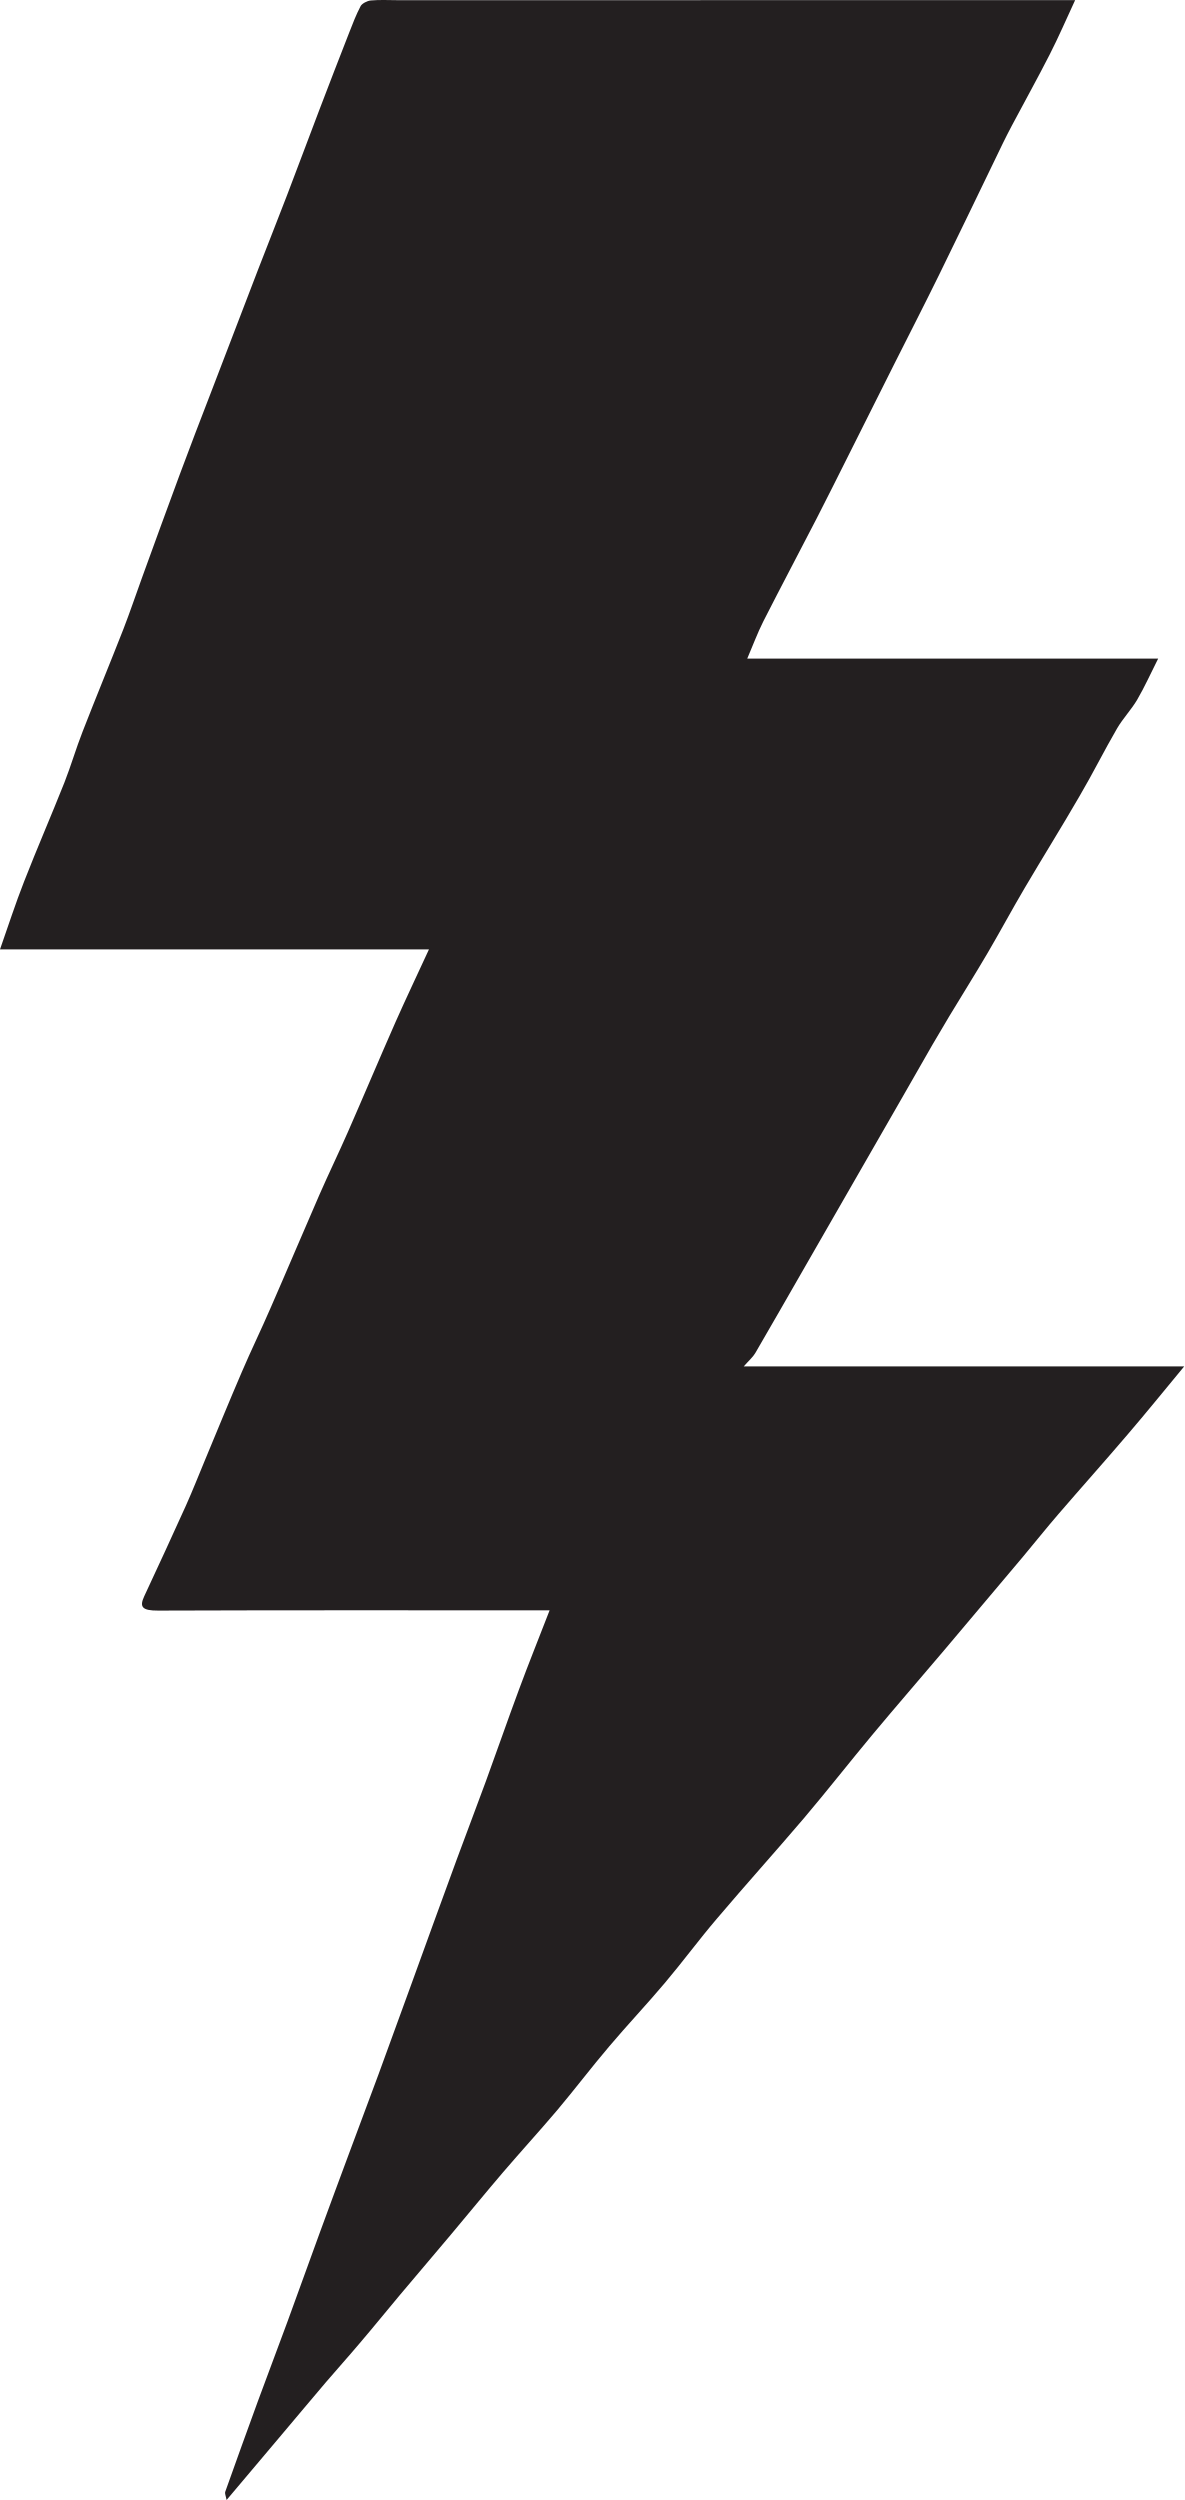
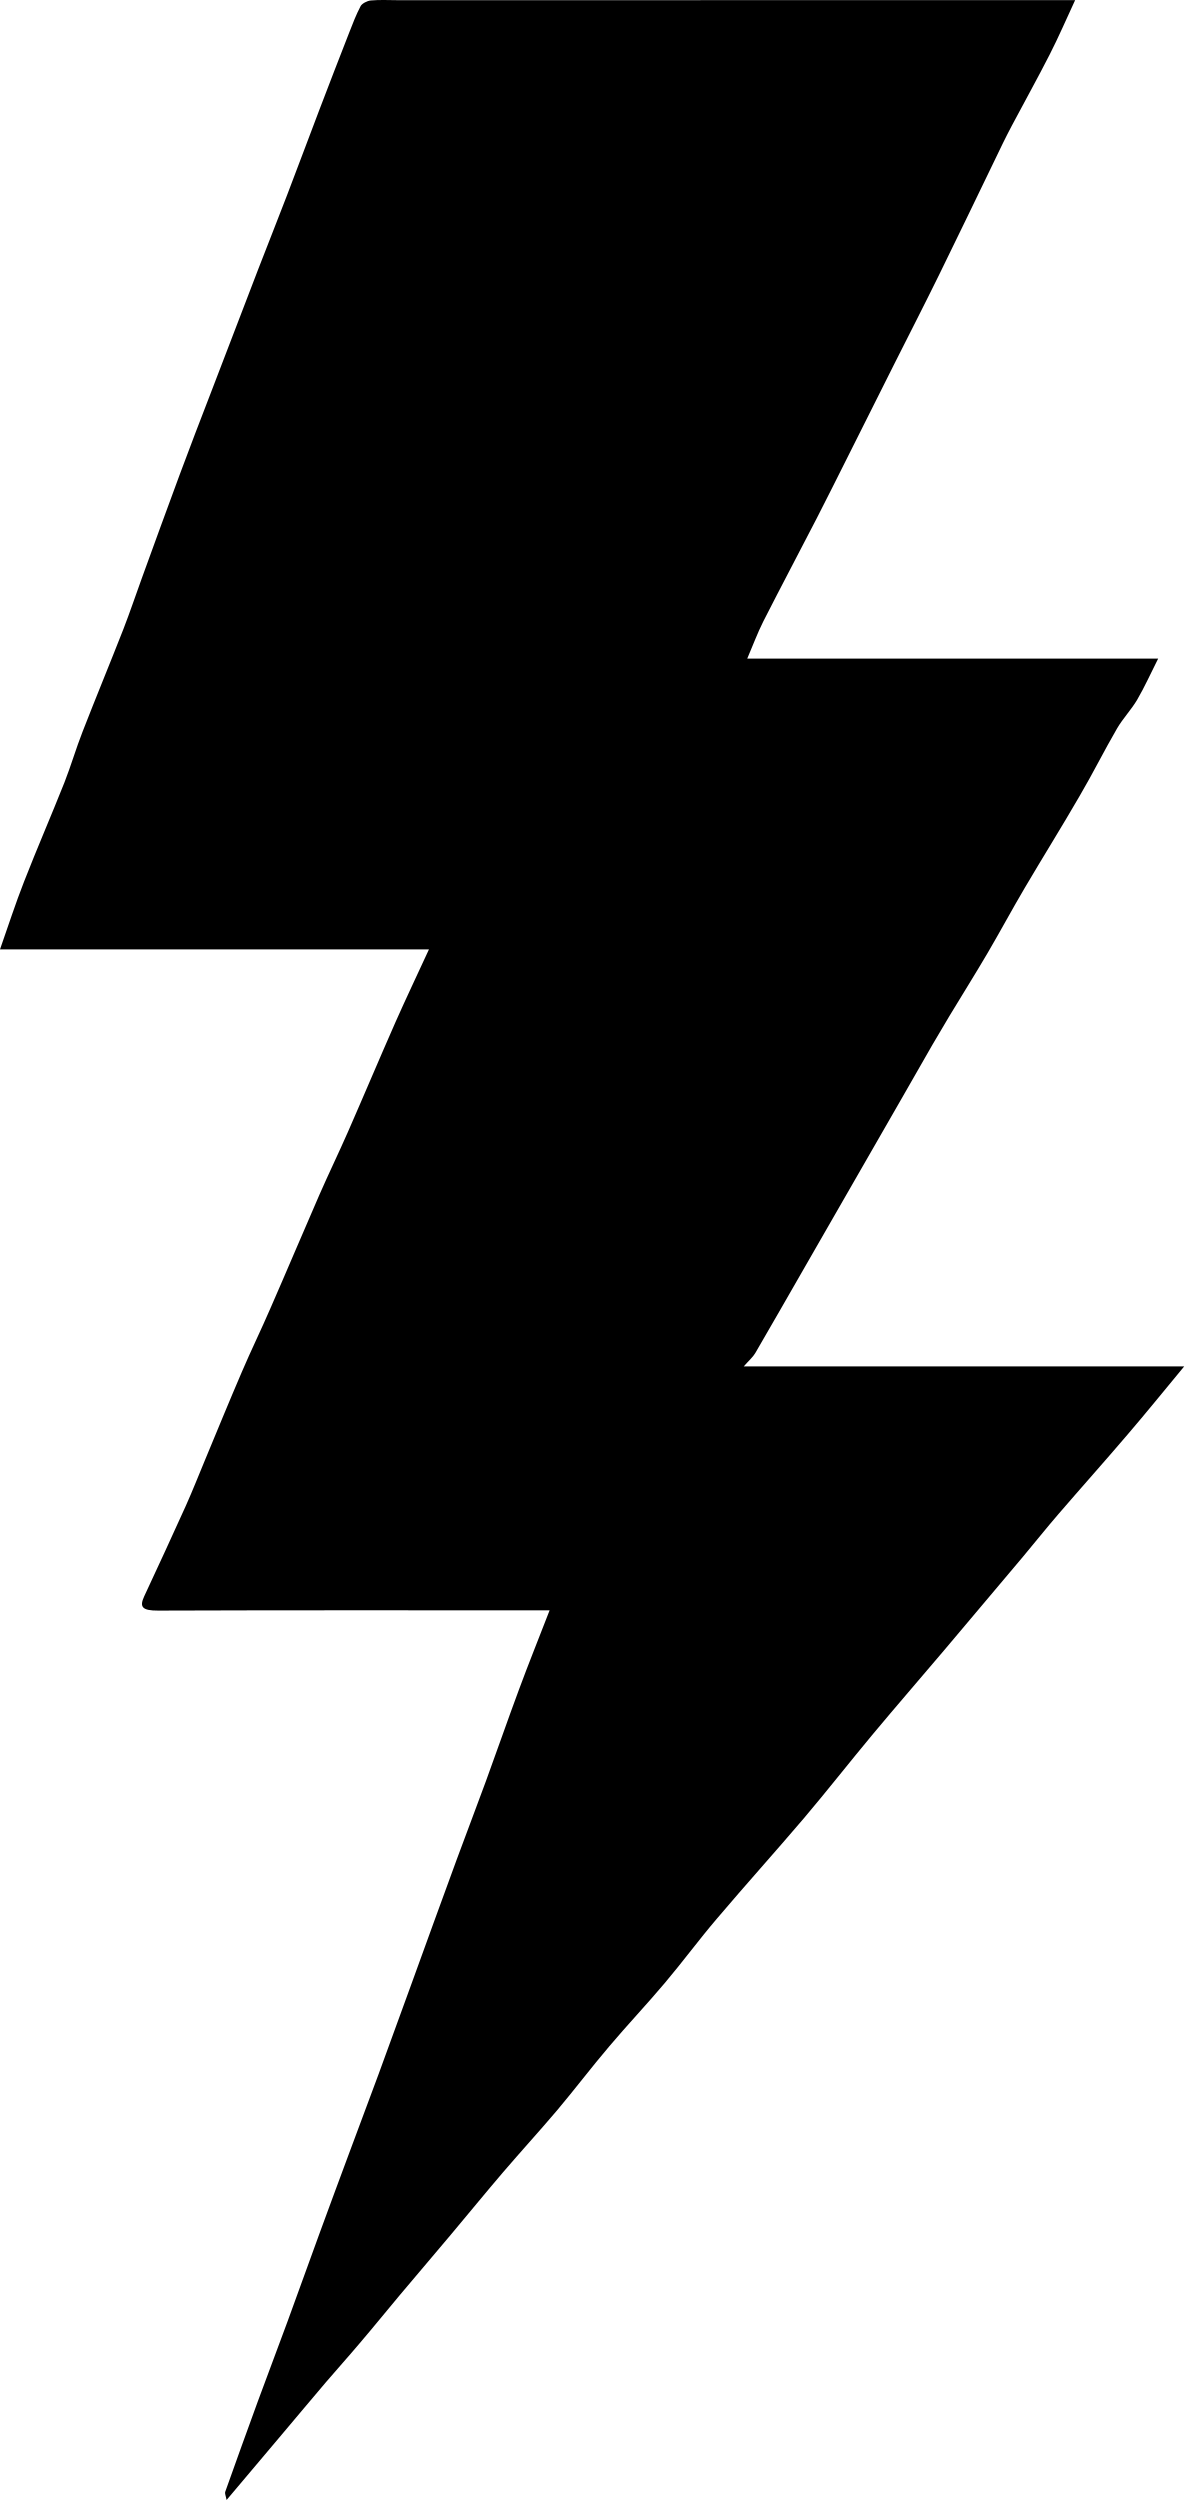
<svg xmlns="http://www.w3.org/2000/svg" width="18px" height="38px" viewBox="0 0 18 38" version="1.1">
-   <g id="map-icons" stroke="none" stroke-width="1" fill="none" fill-rule="evenodd">
-     <g id="art" transform="translate(-894, -598)" fill="#231F20">
+   <g id="map-icons">
+     <g id="art" transform="translate(-894, -598)">
      <path d="M897.444,636 C897.433,635.938 897.414,635.903 897.424,635.874 C897.587,635.415 897.753,634.956 897.92,634.498 C898.069,634.094 898.221,633.691 898.37,633.288 C898.534,632.84 898.694,632.392 898.858,631.944 C899.004,631.543 899.154,631.142 899.302,630.742 C899.452,630.338 899.604,629.934 899.753,629.531 C899.918,629.079 900.082,628.627 900.247,628.175 C900.479,627.536 900.71,626.896 900.945,626.257 C901.09,625.863 901.241,625.47 901.385,625.076 C901.555,624.612 901.716,624.145 901.889,623.68 C902.033,623.289 902.191,622.9 902.354,622.477 L902.053,622.477 C900.171,622.477 898.288,622.474 896.405,622.481 C896.163,622.482 896.116,622.428 896.191,622.266 C896.405,621.807 896.618,621.346 896.826,620.885 C896.928,620.657 897.019,620.426 897.115,620.195 C897.301,619.747 897.485,619.298 897.677,618.851 C897.815,618.528 897.971,618.209 898.11,617.887 C898.361,617.314 898.603,616.738 898.853,616.165 C898.994,615.843 899.148,615.525 899.289,615.204 C899.533,614.648 899.767,614.091 900.012,613.535 C900.172,613.174 900.343,612.816 900.52,612.431 L894,612.431 C894.125,612.075 894.235,611.734 894.366,611.4 C894.563,610.895 894.78,610.396 894.98,609.892 C895.08,609.637 895.155,609.377 895.255,609.122 C895.458,608.6 895.673,608.081 895.877,607.559 C895.976,607.304 896.062,607.047 896.155,606.791 C896.347,606.264 896.537,605.737 896.733,605.21 C896.887,604.793 897.048,604.378 897.208,603.962 C897.446,603.338 897.685,602.716 897.925,602.092 C898.07,601.718 898.218,601.345 898.362,600.97 C898.528,600.537 898.689,600.103 898.854,599.67 C899.004,599.277 899.155,598.886 899.308,598.495 C899.361,598.359 899.413,598.223 899.482,598.092 C899.504,598.053 899.581,598.012 899.637,598.007 C899.775,597.994 899.917,598.003 900.058,598.003 C903.178,598.003 906.3,598.002 909.421,598.002 L910.342,598.002 C910.208,598.29 910.091,598.564 909.954,598.831 C909.77,599.193 909.57,599.55 909.38,599.91 C909.286,600.087 909.2,600.266 909.114,600.446 C908.834,601.024 908.557,601.602 908.273,602.18 C908.052,602.63 907.821,603.08 907.595,603.529 C907.361,603.995 907.129,604.461 906.895,604.925 C906.736,605.242 906.578,605.559 906.416,605.875 C906.146,606.399 905.869,606.921 905.602,607.446 C905.512,607.625 905.445,607.809 905.358,608.011 L911.604,608.011 C911.489,608.238 911.399,608.441 911.285,608.636 C911.197,608.786 911.066,608.923 910.979,609.073 C910.782,609.412 910.61,609.759 910.412,610.096 C910.141,610.565 909.853,611.026 909.578,611.493 C909.385,611.82 909.207,612.152 909.015,612.48 C908.825,612.804 908.624,613.124 908.429,613.447 C908.342,613.592 908.256,613.737 908.172,613.882 C907.845,614.453 907.519,615.024 907.19,615.594 C906.861,616.169 906.53,616.743 906.2,617.317 C905.96,617.734 905.722,618.152 905.48,618.567 C905.445,618.627 905.386,618.677 905.305,618.769 L912,618.769 C911.696,619.136 911.423,619.474 911.14,619.804 C910.794,620.21 910.437,620.609 910.09,621.012 C909.904,621.227 909.729,621.448 909.547,621.665 C909.149,622.137 908.751,622.611 908.351,623.084 C907.987,623.514 907.617,623.94 907.257,624.372 C906.909,624.79 906.576,625.216 906.223,625.633 C905.788,626.144 905.334,626.648 904.899,627.161 C904.624,627.483 904.377,627.82 904.103,628.144 C903.831,628.467 903.536,628.779 903.262,629.103 C902.989,629.424 902.738,629.756 902.467,630.078 C902.199,630.394 901.916,630.704 901.646,631.019 C901.378,631.333 901.118,631.651 900.853,631.967 C900.594,632.274 900.333,632.581 900.074,632.889 C899.872,633.13 899.675,633.374 899.47,633.614 C899.3,633.816 899.123,634.012 898.952,634.212 C898.726,634.477 898.505,634.743 898.28,635.009 C898.01,635.33 897.739,635.652 897.444,636" id="bolt" />
    </g>
  </g>
</svg>
